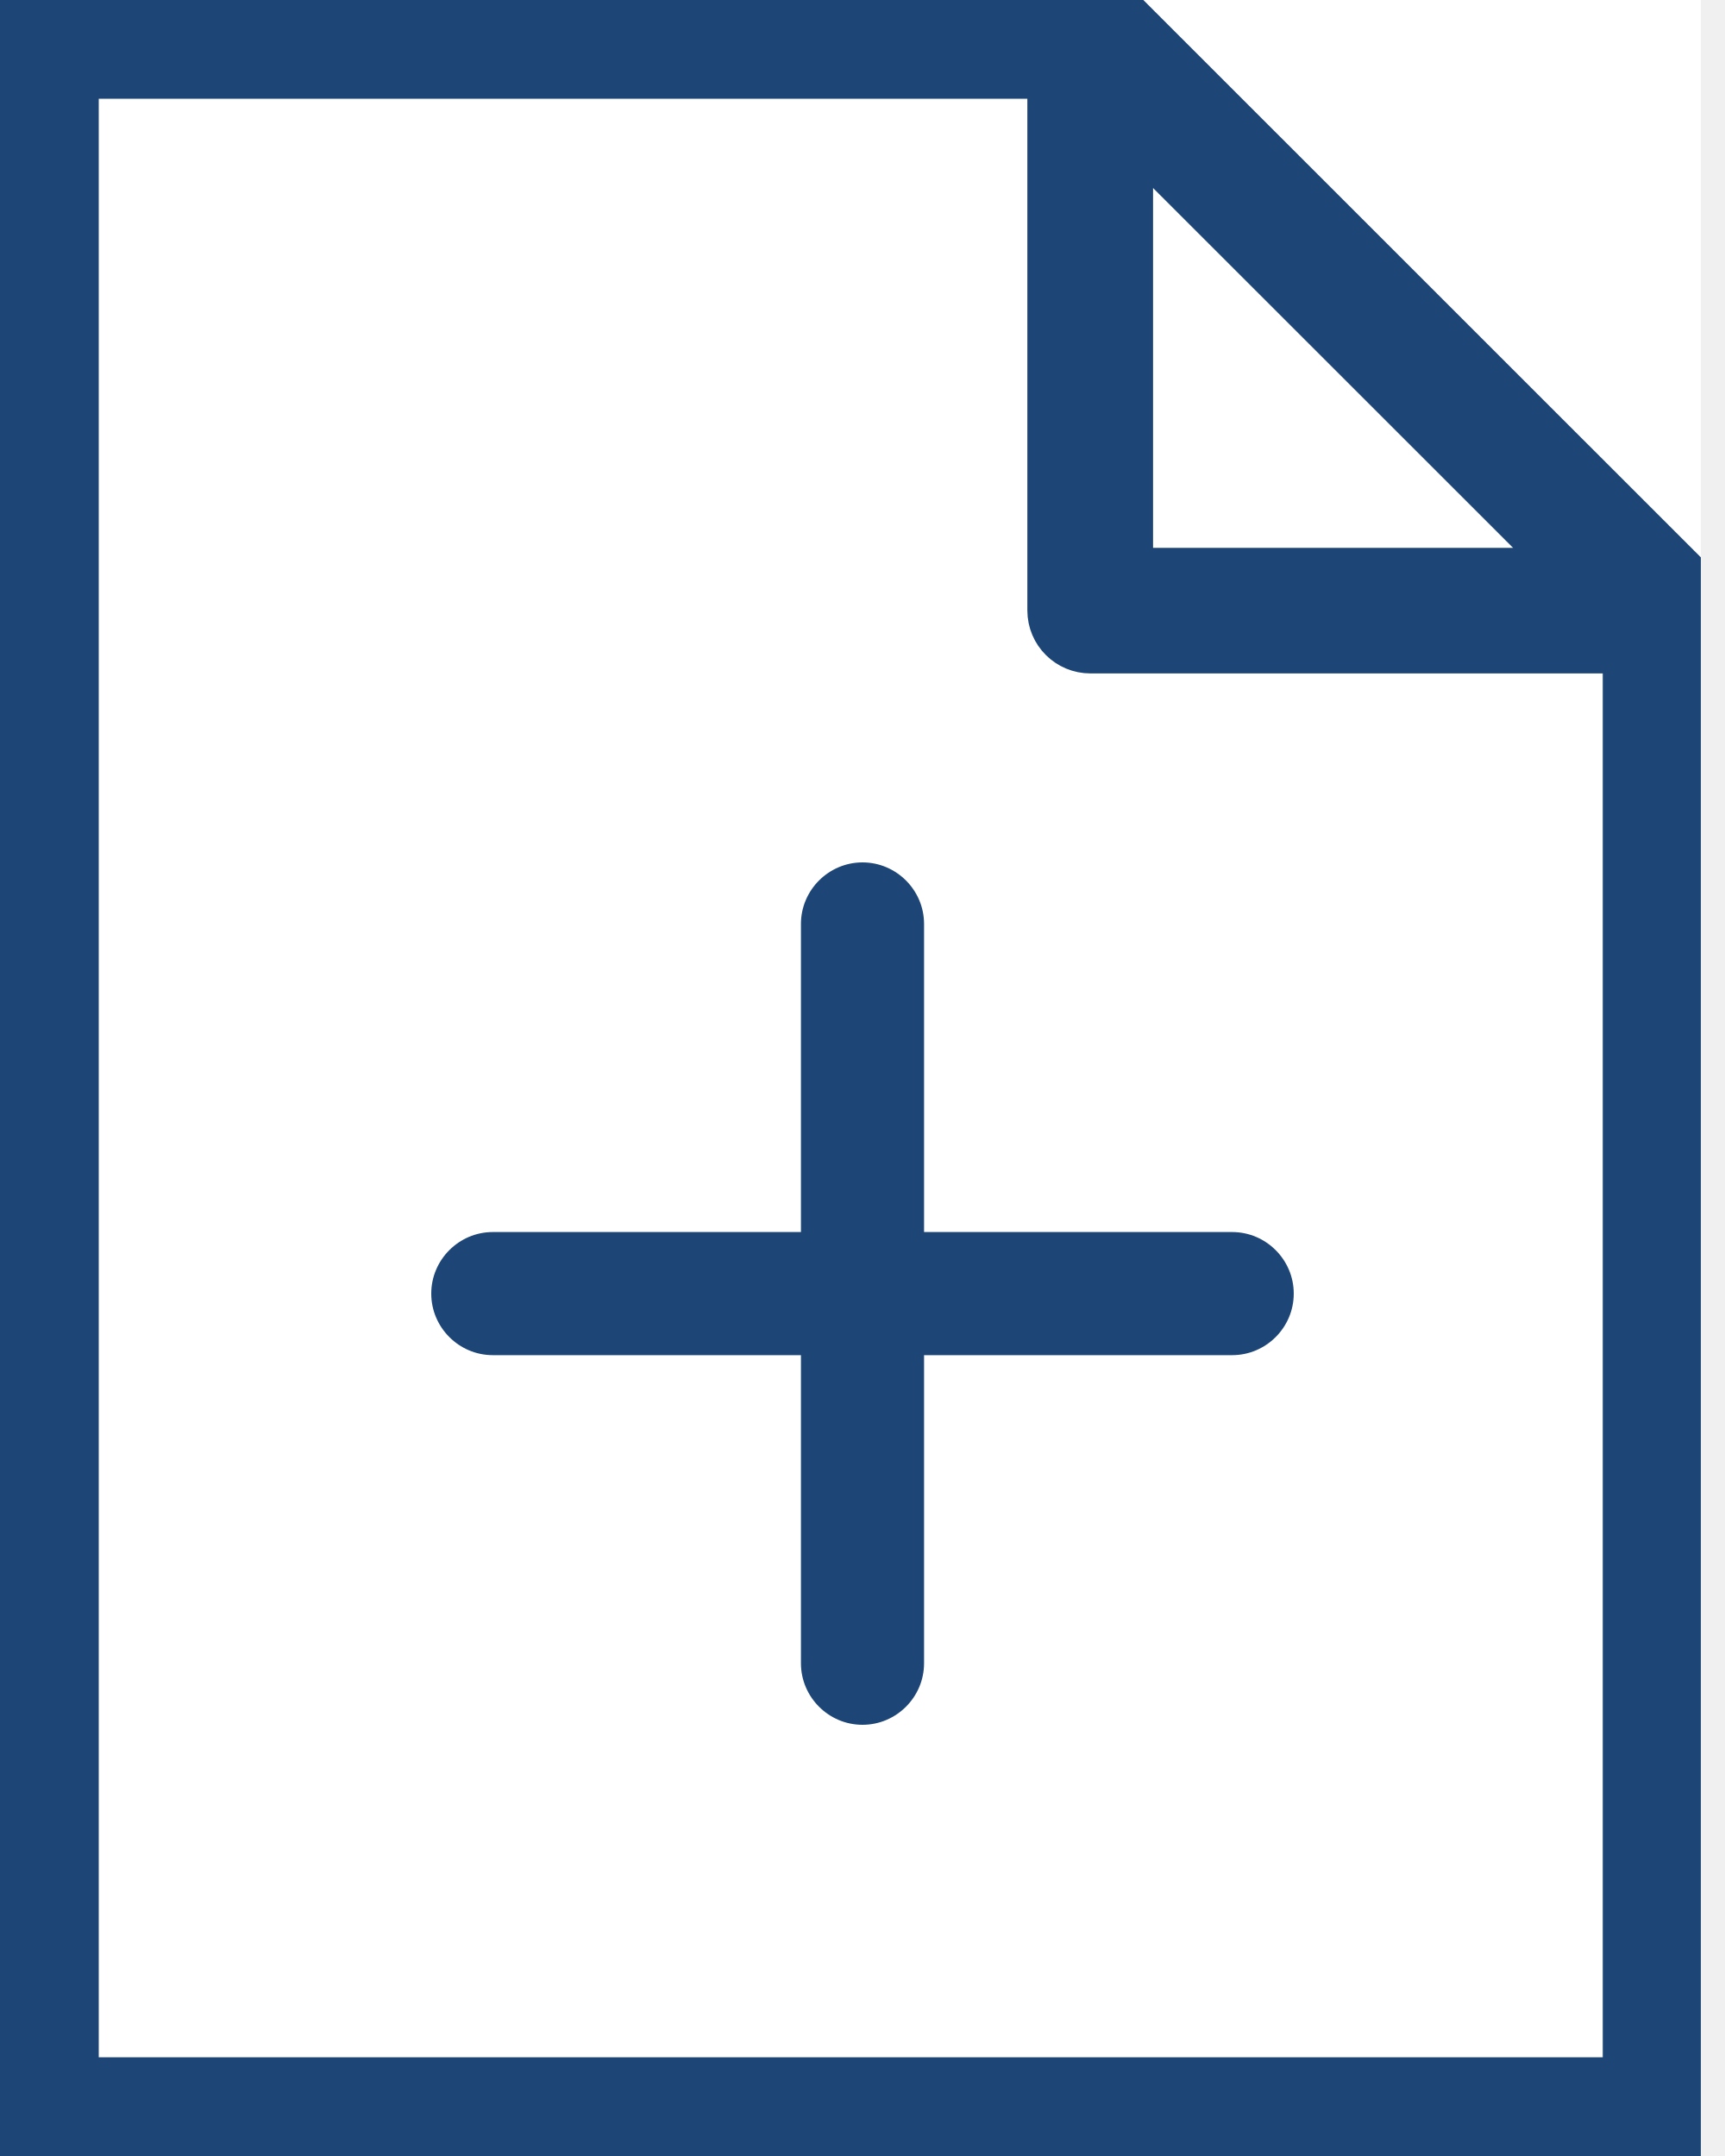
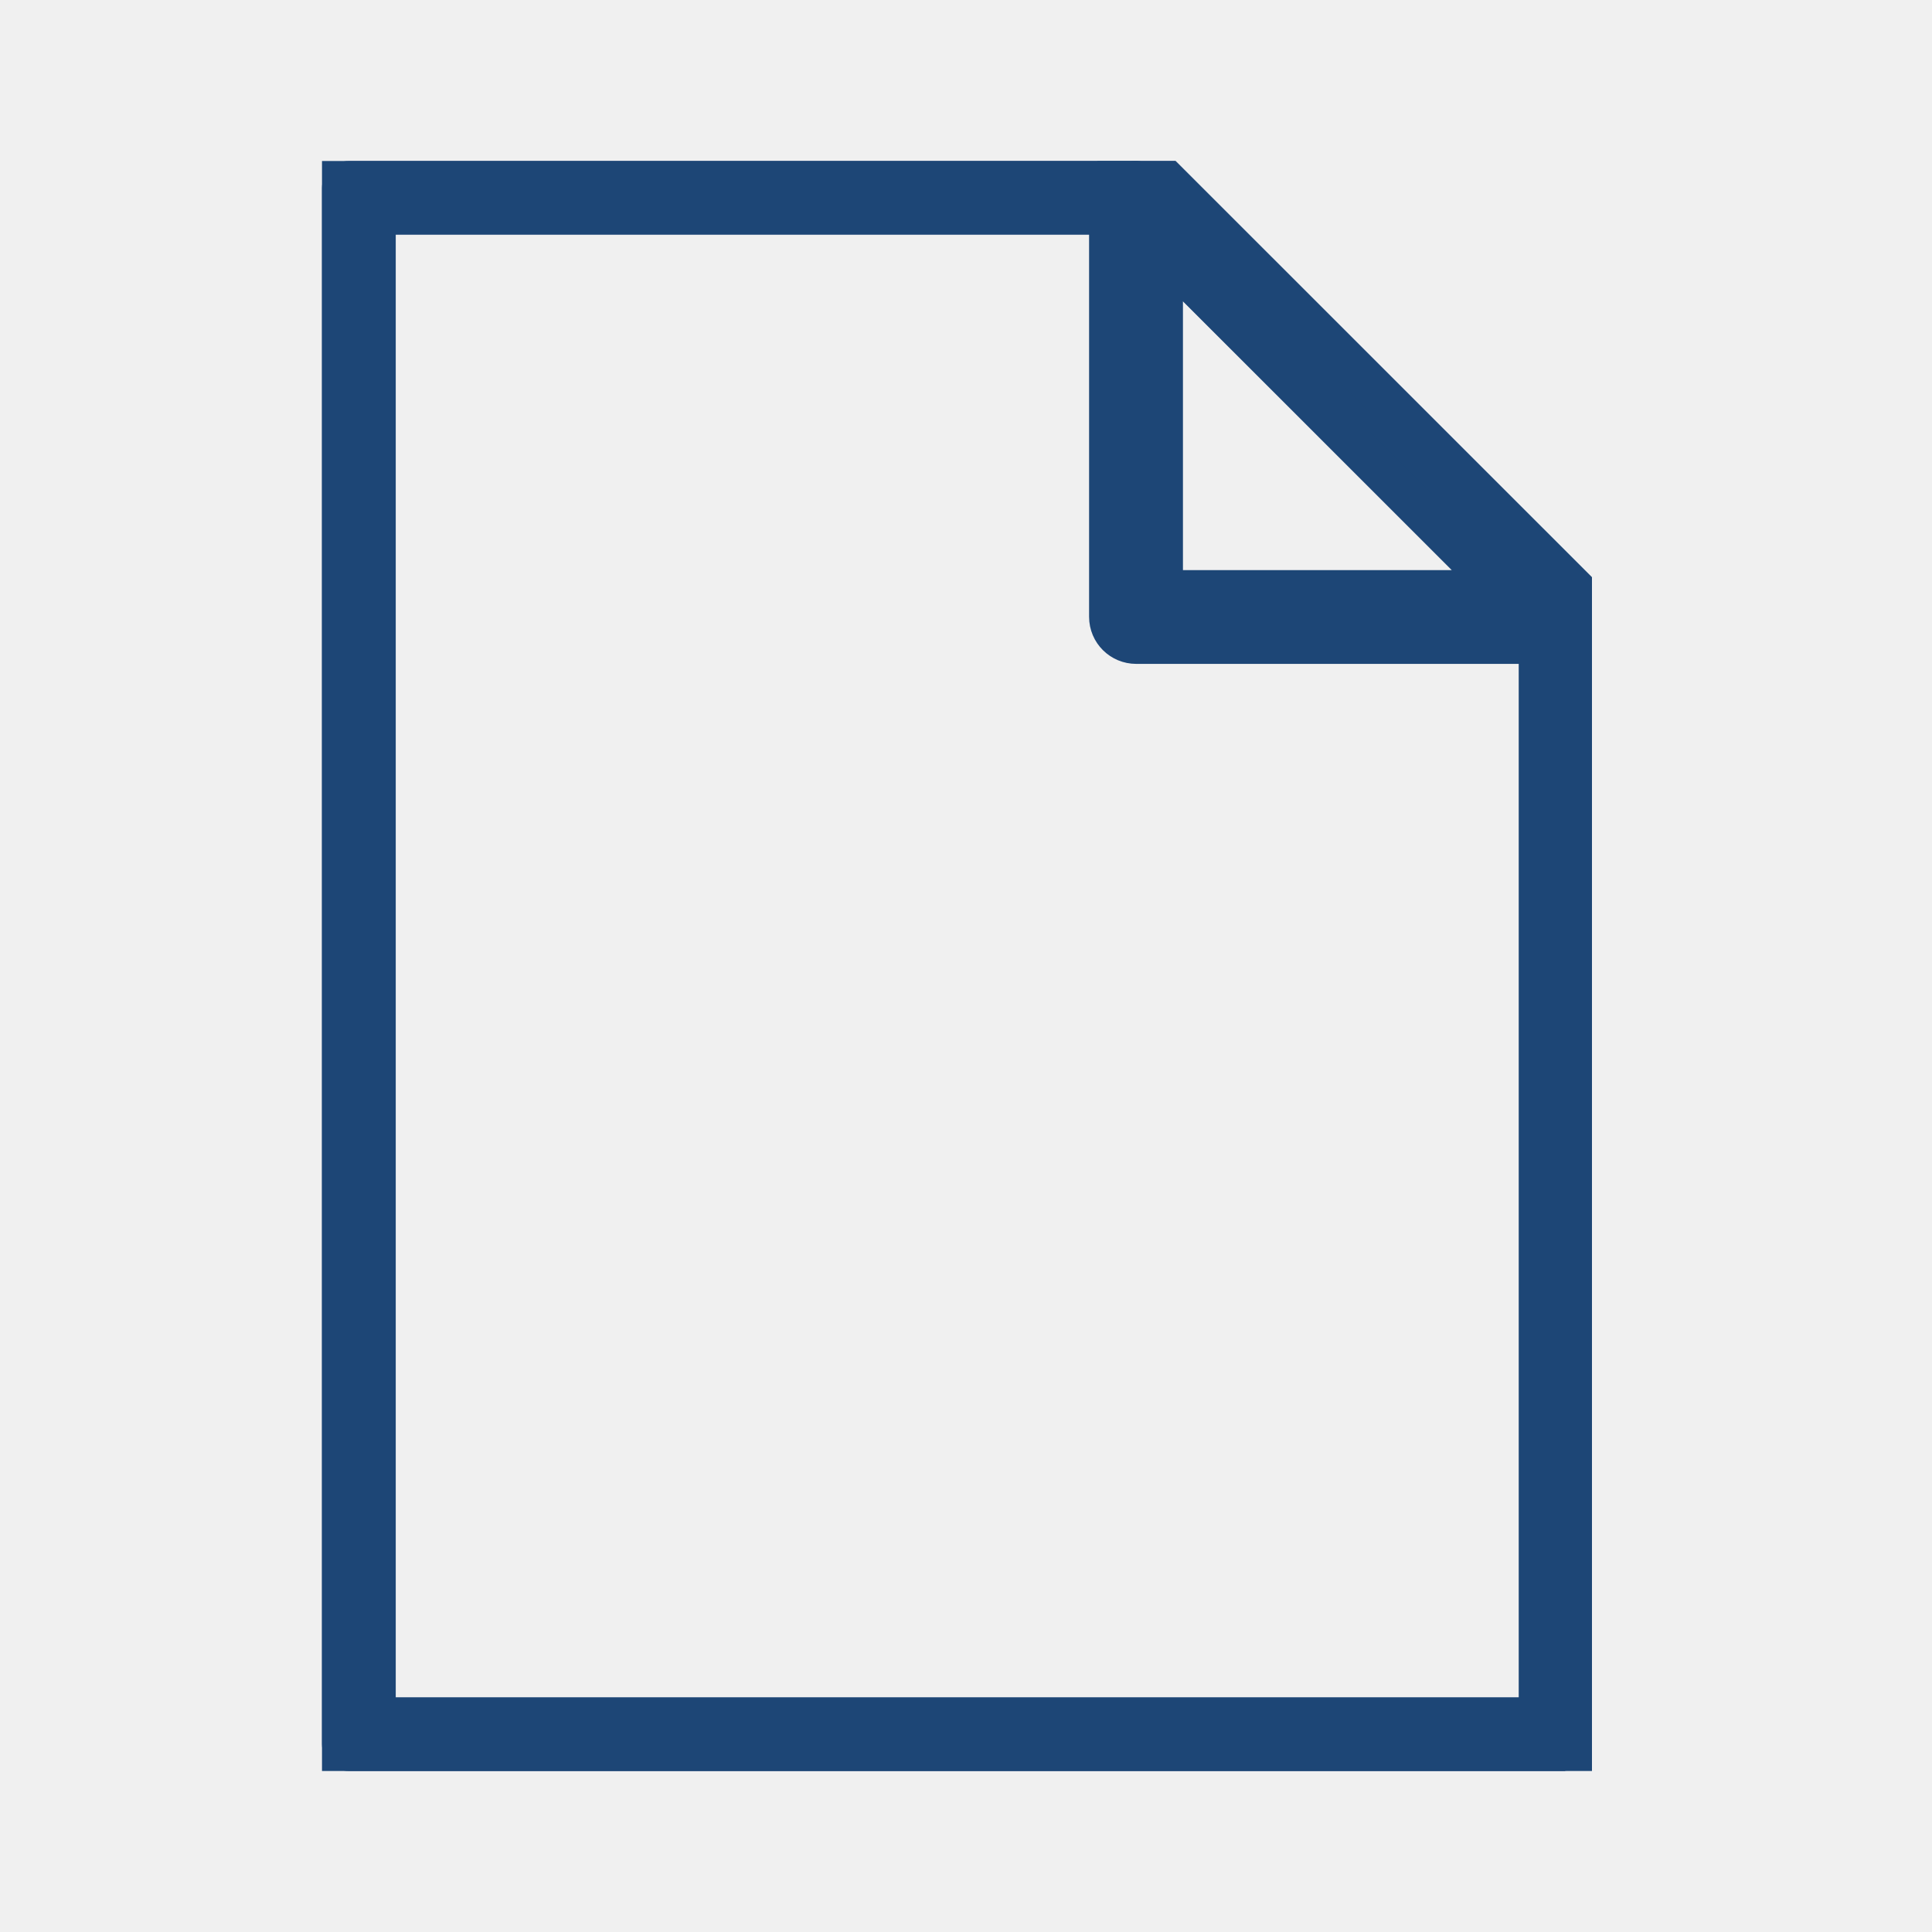
- <svg xmlns="http://www.w3.org/2000/svg" width="16" height="20" viewBox="0 0 16 20" fill="none">
-   <g clip-path="url(#clip0_1968_28848)">
-     <rect width="15.776" height="20" fill="white" />
-     <path d="M15.446 20H0.335C0.152 20 0 19.853 0 19.665V0.335C0 0.152 0.147 0 0.335 0H10.114C10.201 0 10.287 0.036 10.348 0.097L15.68 5.428C15.741 5.489 15.776 5.576 15.776 5.662V19.66C15.776 19.842 15.629 19.995 15.441 19.995L15.446 20ZM0.671 19.334H15.116V5.804L9.972 0.666H0.666V19.334H0.671Z" fill="#1D4676" stroke="#1D4676" stroke-width="0.5" />
-     <path d="M15.446 5.997H10.114C9.931 5.997 9.779 5.85 9.779 5.662V0.335C9.779 0.198 9.86 0.081 9.982 0.025C10.104 -0.025 10.252 0.005 10.343 0.097L15.675 5.428C15.771 5.525 15.797 5.667 15.746 5.789C15.695 5.916 15.573 5.992 15.436 5.992L15.446 5.997ZM10.445 5.332H14.638L10.445 1.139V5.332Z" fill="#1D4676" stroke="#1D4676" stroke-width="0.5" />
-     <path d="M11.429 12.571H8.571V15.429C8.571 15.743 8.314 16 8 16C7.686 16 7.429 15.743 7.429 15.429V12.571H4.571C4.257 12.571 4 12.314 4 12C4 11.686 4.257 11.429 4.571 11.429H7.429V8.571C7.429 8.257 7.686 8 8 8C8.314 8 8.571 8.257 8.571 8.571V11.429H11.429C11.743 11.429 12 11.686 12 12C12 12.314 11.743 12.571 11.429 12.571Z" fill="#1D4676" />
+ <svg xmlns="http://www.w3.org/2000/svg" width="24" height="24" viewBox="0 0 24 24" fill="none">
+   <g clip-path="url(#clip0_1079_17471)">
+     <path d="M19.446 22H4.335C4.152 22 4 21.853 4 21.665V2.335C4 2.152 4.147 2 4.335 2H14.114C14.201 2 14.287 2.036 14.348 2.097L19.68 7.428C19.741 7.489 19.776 7.576 19.776 7.662V21.66C19.776 21.842 19.629 21.995 19.441 21.995L19.446 22ZM4.671 21.334H19.116V7.804L13.972 2.666H4.666V21.334H4.671Z" fill="#1D4676" stroke="#1D4676" stroke-width="0.5" />
+     <path d="M19.446 7.997H14.114C13.931 7.997 13.779 7.85 13.779 7.662V2.335C13.779 2.198 13.86 2.081 13.982 2.025C14.104 1.975 14.252 2.005 14.343 2.097L19.675 7.428C19.771 7.525 19.797 7.667 19.746 7.789C19.695 7.916 19.573 7.992 19.436 7.992L19.446 7.997ZM14.445 7.332H18.638L14.445 3.138V7.332Z" fill="#1D4676" stroke="#1D4676" stroke-width="0.5" />
  </g>
  <defs>
-     <clipPath id="clip0_1968_28848">
-       <rect width="15.776" height="20" fill="white" />
+     <clipPath id="clip0_1079_17471">
+       <rect width="15.776" height="20" fill="white" transform="translate(4 2)" />
    </clipPath>
  </defs>
</svg>
